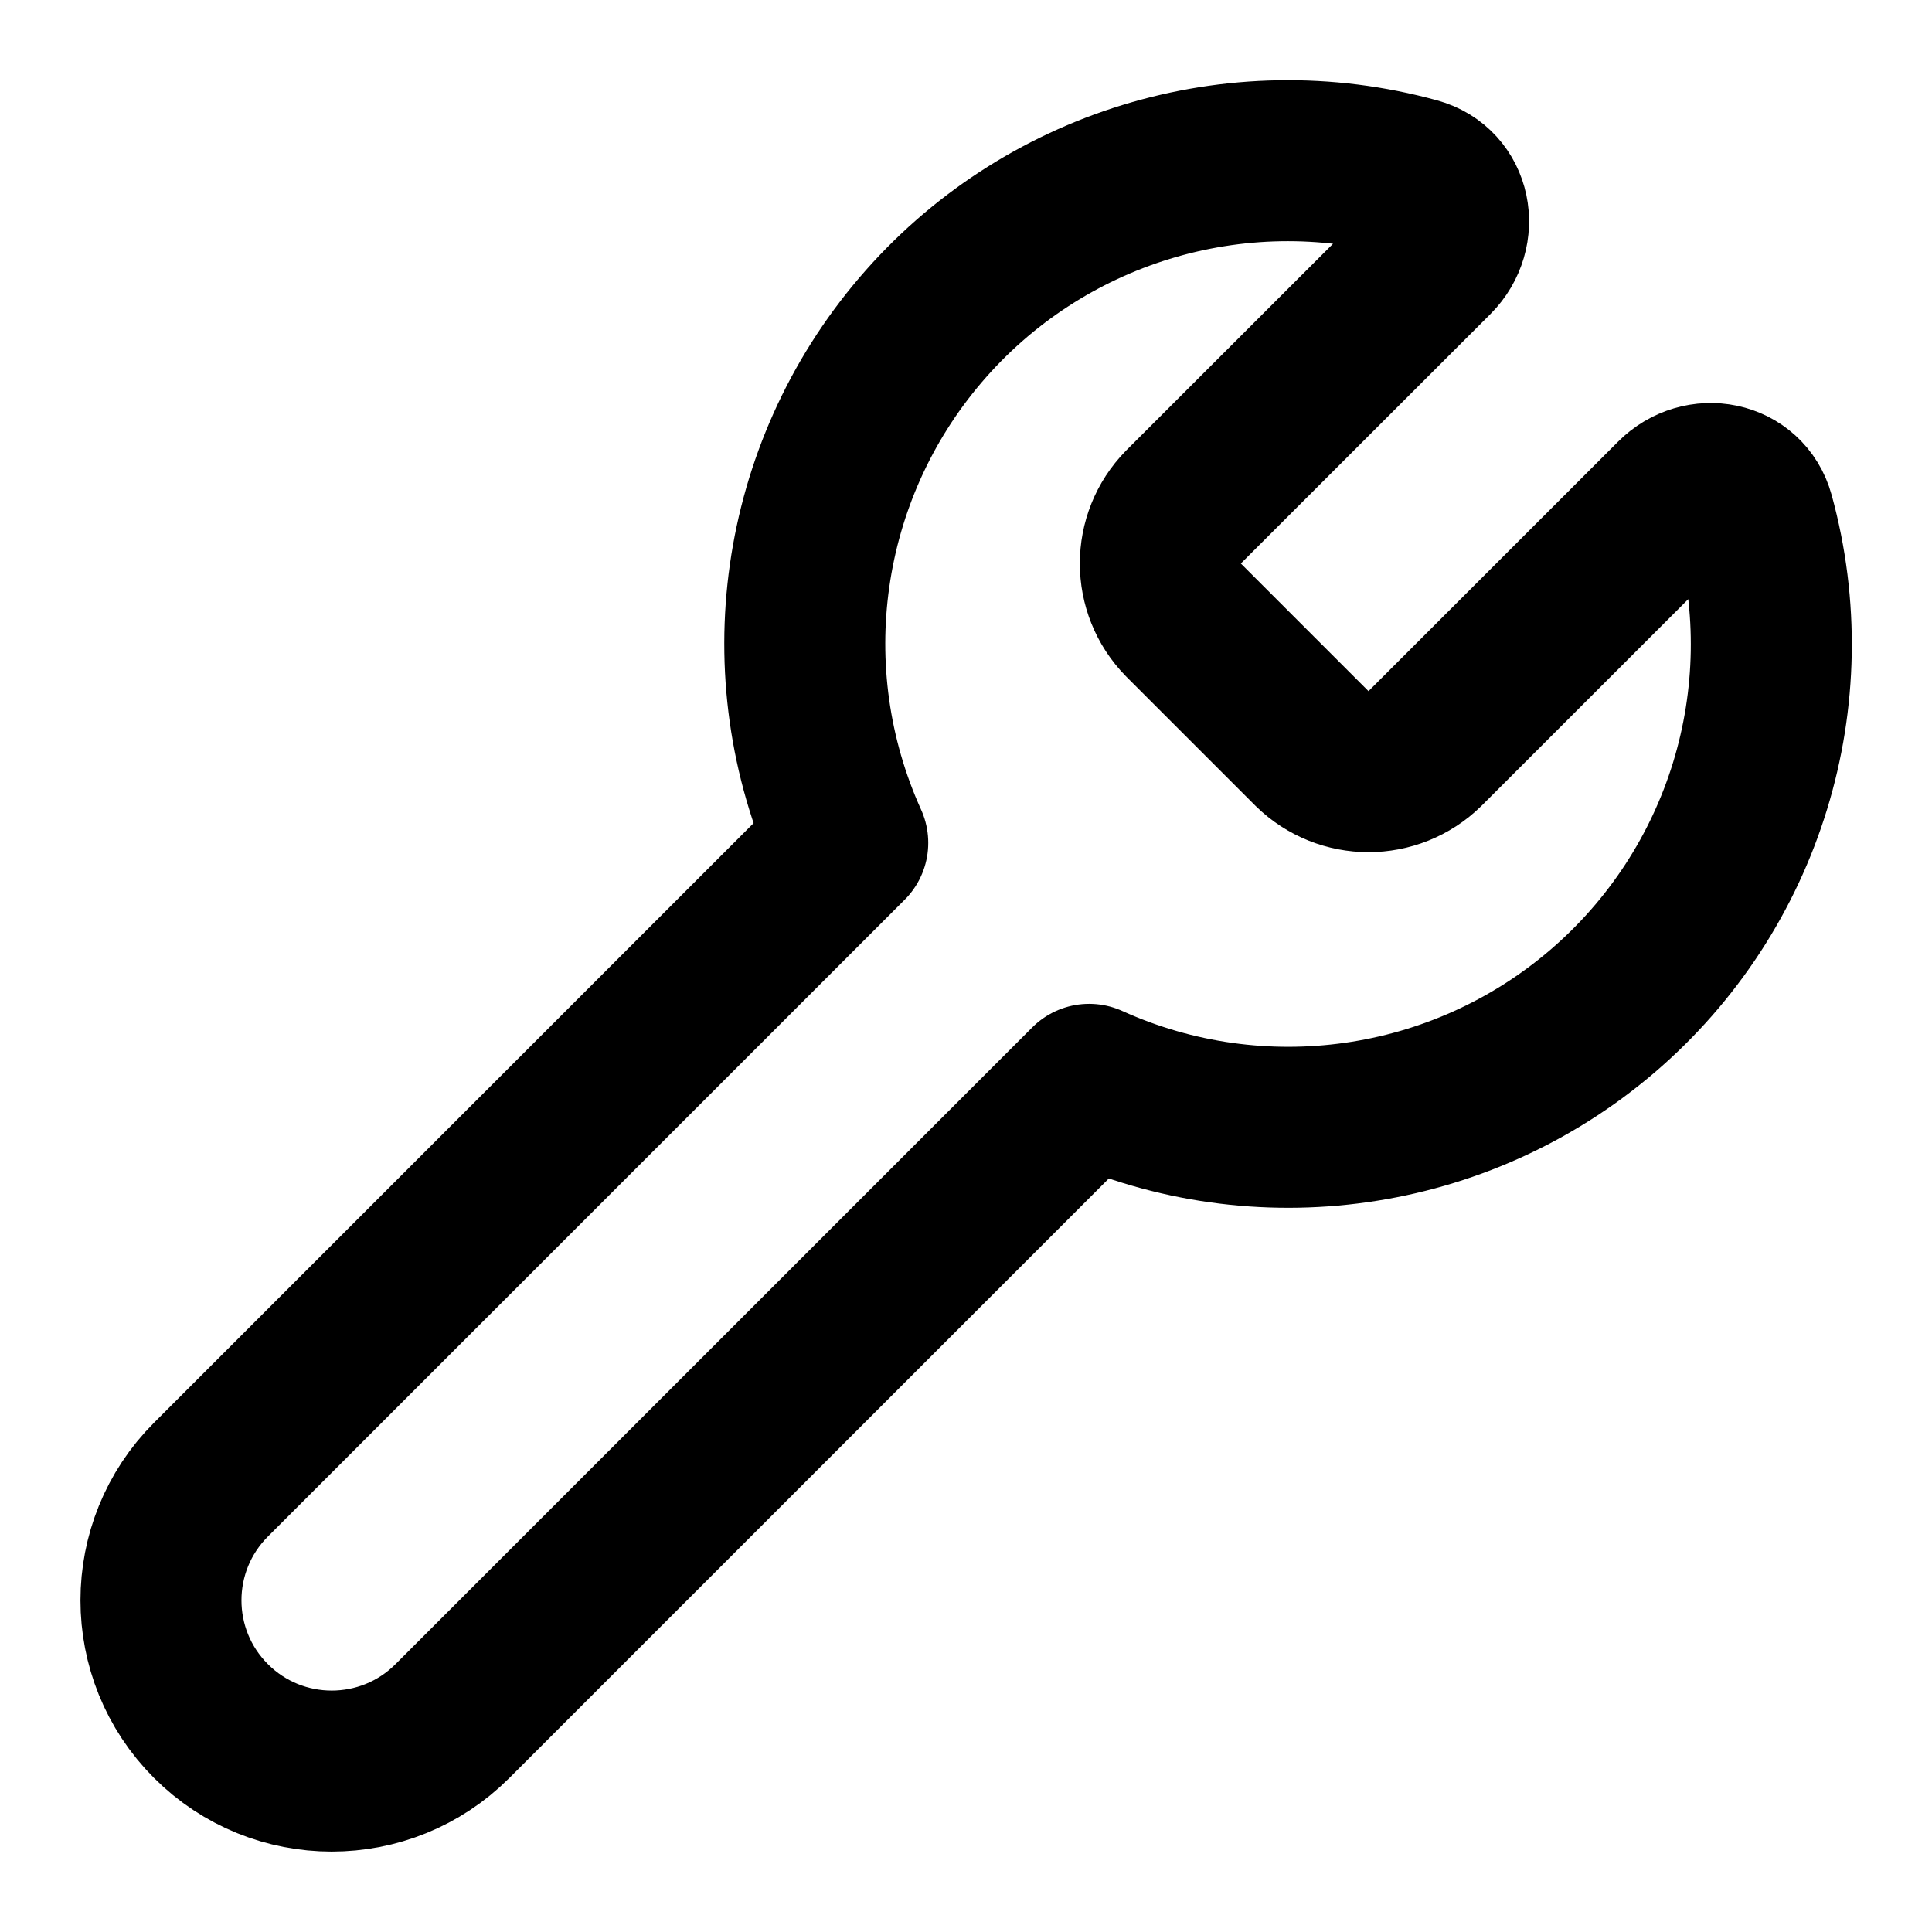
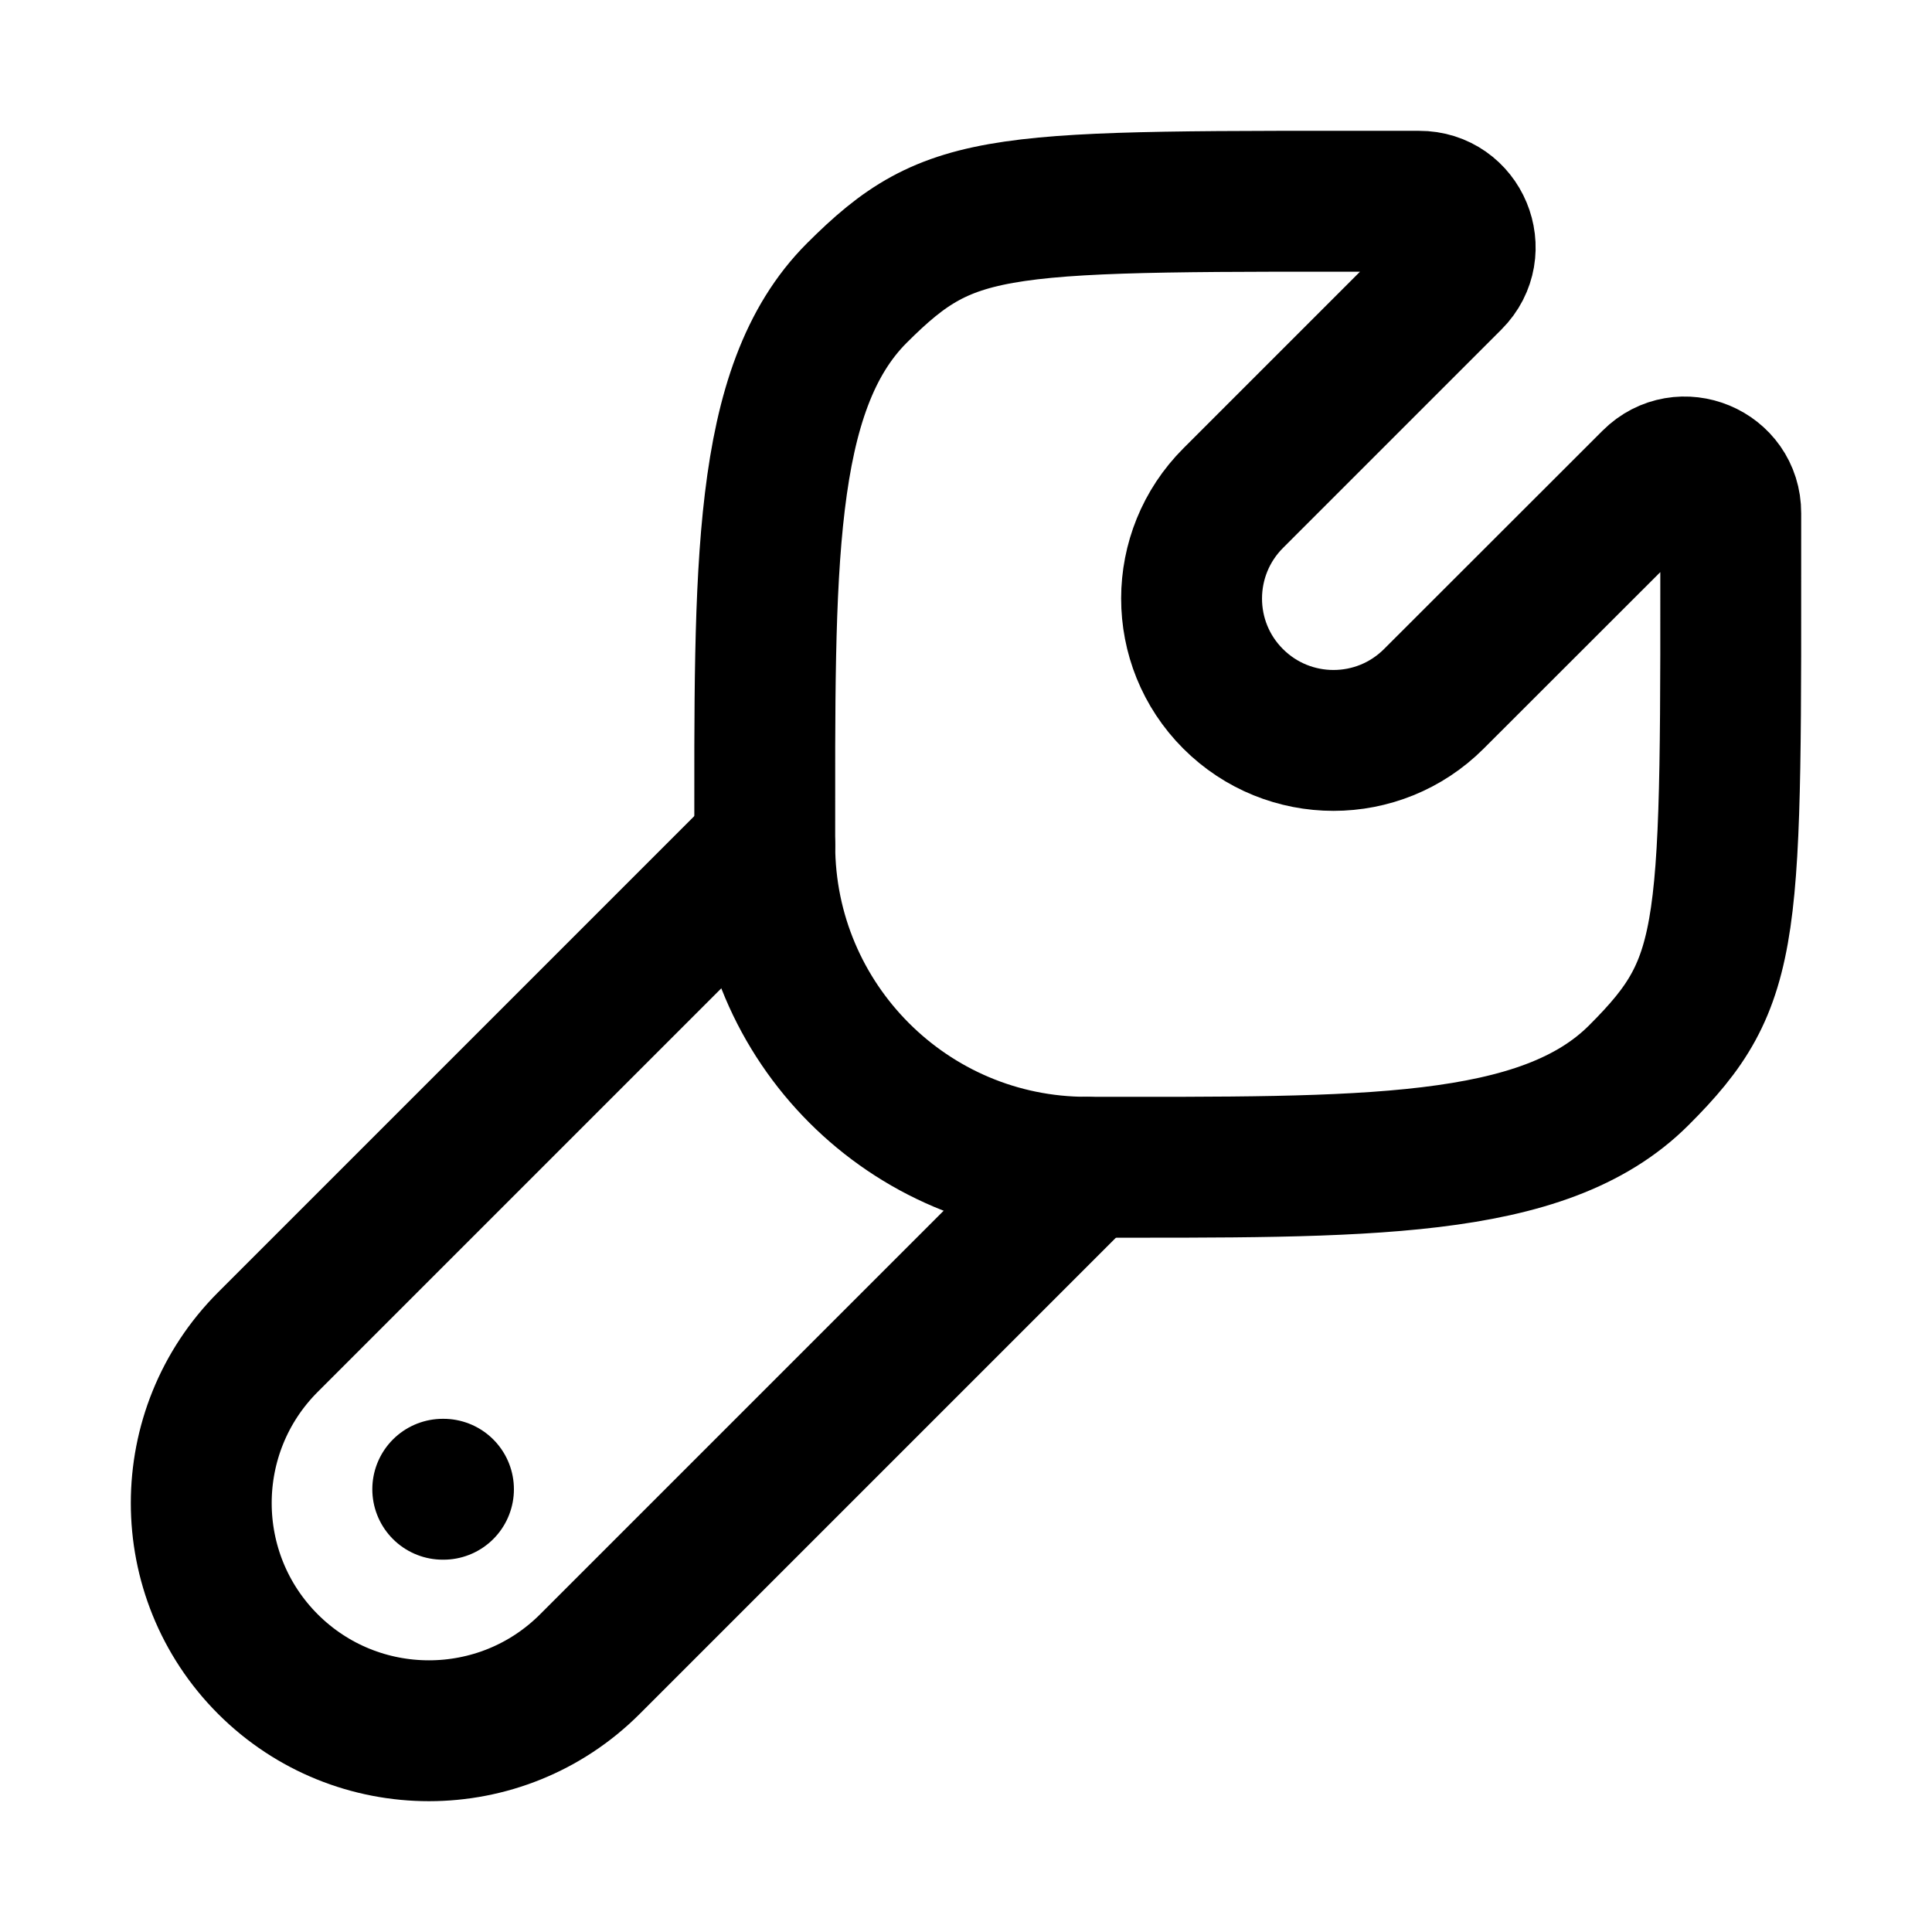
- <svg xmlns="http://www.w3.org/2000/svg" class="lucide lucide-wrench" width="24" height="24" viewBox="0 0 24 24" fill="none" stroke="currentColor" stroke-width="2" stroke-linecap="round" stroke-linejoin="round">
-   <path d="M14.7 6.3a1 1 0 0 0 0 1.4l1.6 1.6a1 1 0 0 0 1.4 0l3.106-3.105c.32-.322.863-.22.983.218a6 6 0 0 1-8.259 7.057l-7.91 7.91a1 1 0 0 1-2.999-3l7.91-7.91a6 6 0 0 1 7.057-8.259c.438.12.54.662.219.984z" />
+ <svg xmlns="http://www.w3.org/2000/svg" width="24" height="24" viewBox="0 0 24 24" fill="none">
+   <path d="M20.358 13.357C19.169 14.546 16.931 14.5 13.499 14.5C11.291 14.5 9.501 12.707 9.5 10.499C9.5 7.07 9.454 4.831 10.643 3.641C11.833 2.452 12.358 2.5 17.627 2.5C18.137 2.498 18.393 3.114 18.033 3.474L15.32 6.187C14.631 6.876 14.629 7.992 15.318 8.681C16.007 9.37 17.123 9.37 17.812 8.681L20.526 5.969C20.886 5.609 21.502 5.865 21.5 6.374C21.5 11.642 21.548 12.168 20.358 13.357Z" stroke="currentColor" stroke-width="1.75" />
+   <path d="M13.5 14.5L7.328 20.672C6.224 21.776 4.433 21.776 3.328 20.672C2.224 19.567 2.224 17.776 3.328 16.672L9.5 10.5" stroke="currentColor" stroke-linecap="round" stroke-width="1.75" />
+   <path d="M5.509 18.5H5.5" stroke="currentColor" stroke-linecap="round" stroke-linejoin="round" stroke-width="1.75" />
</svg>
